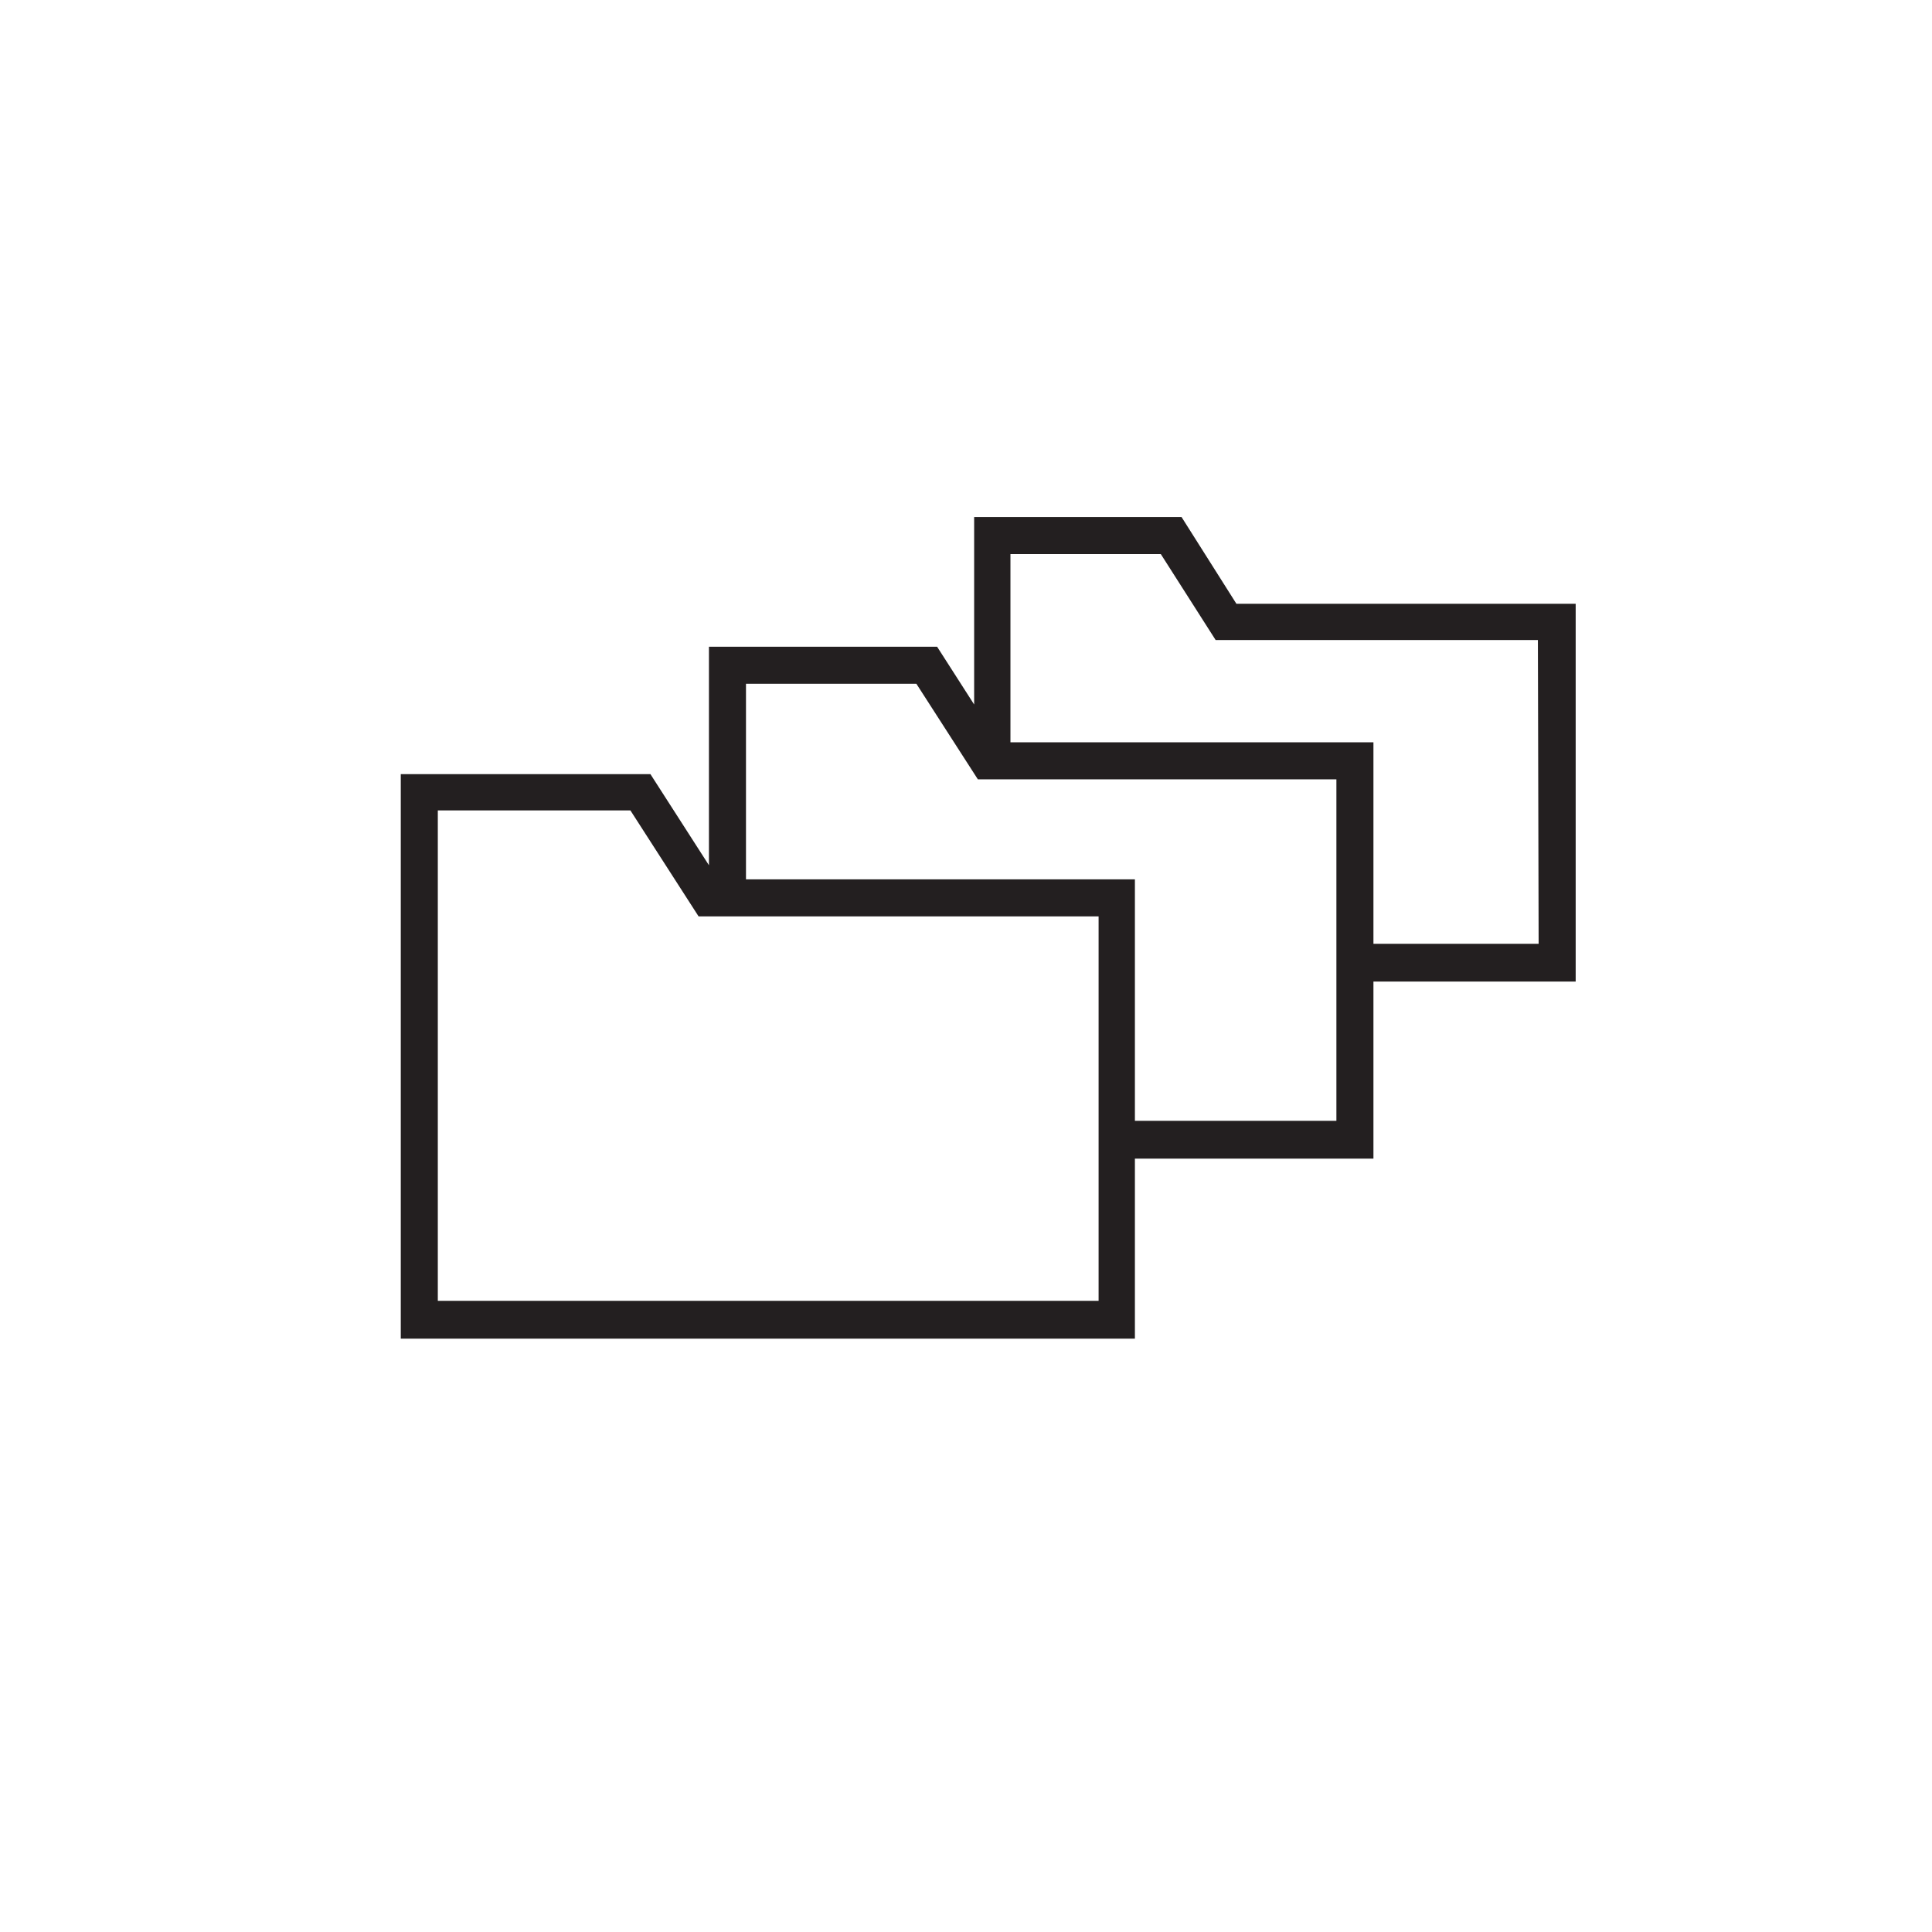
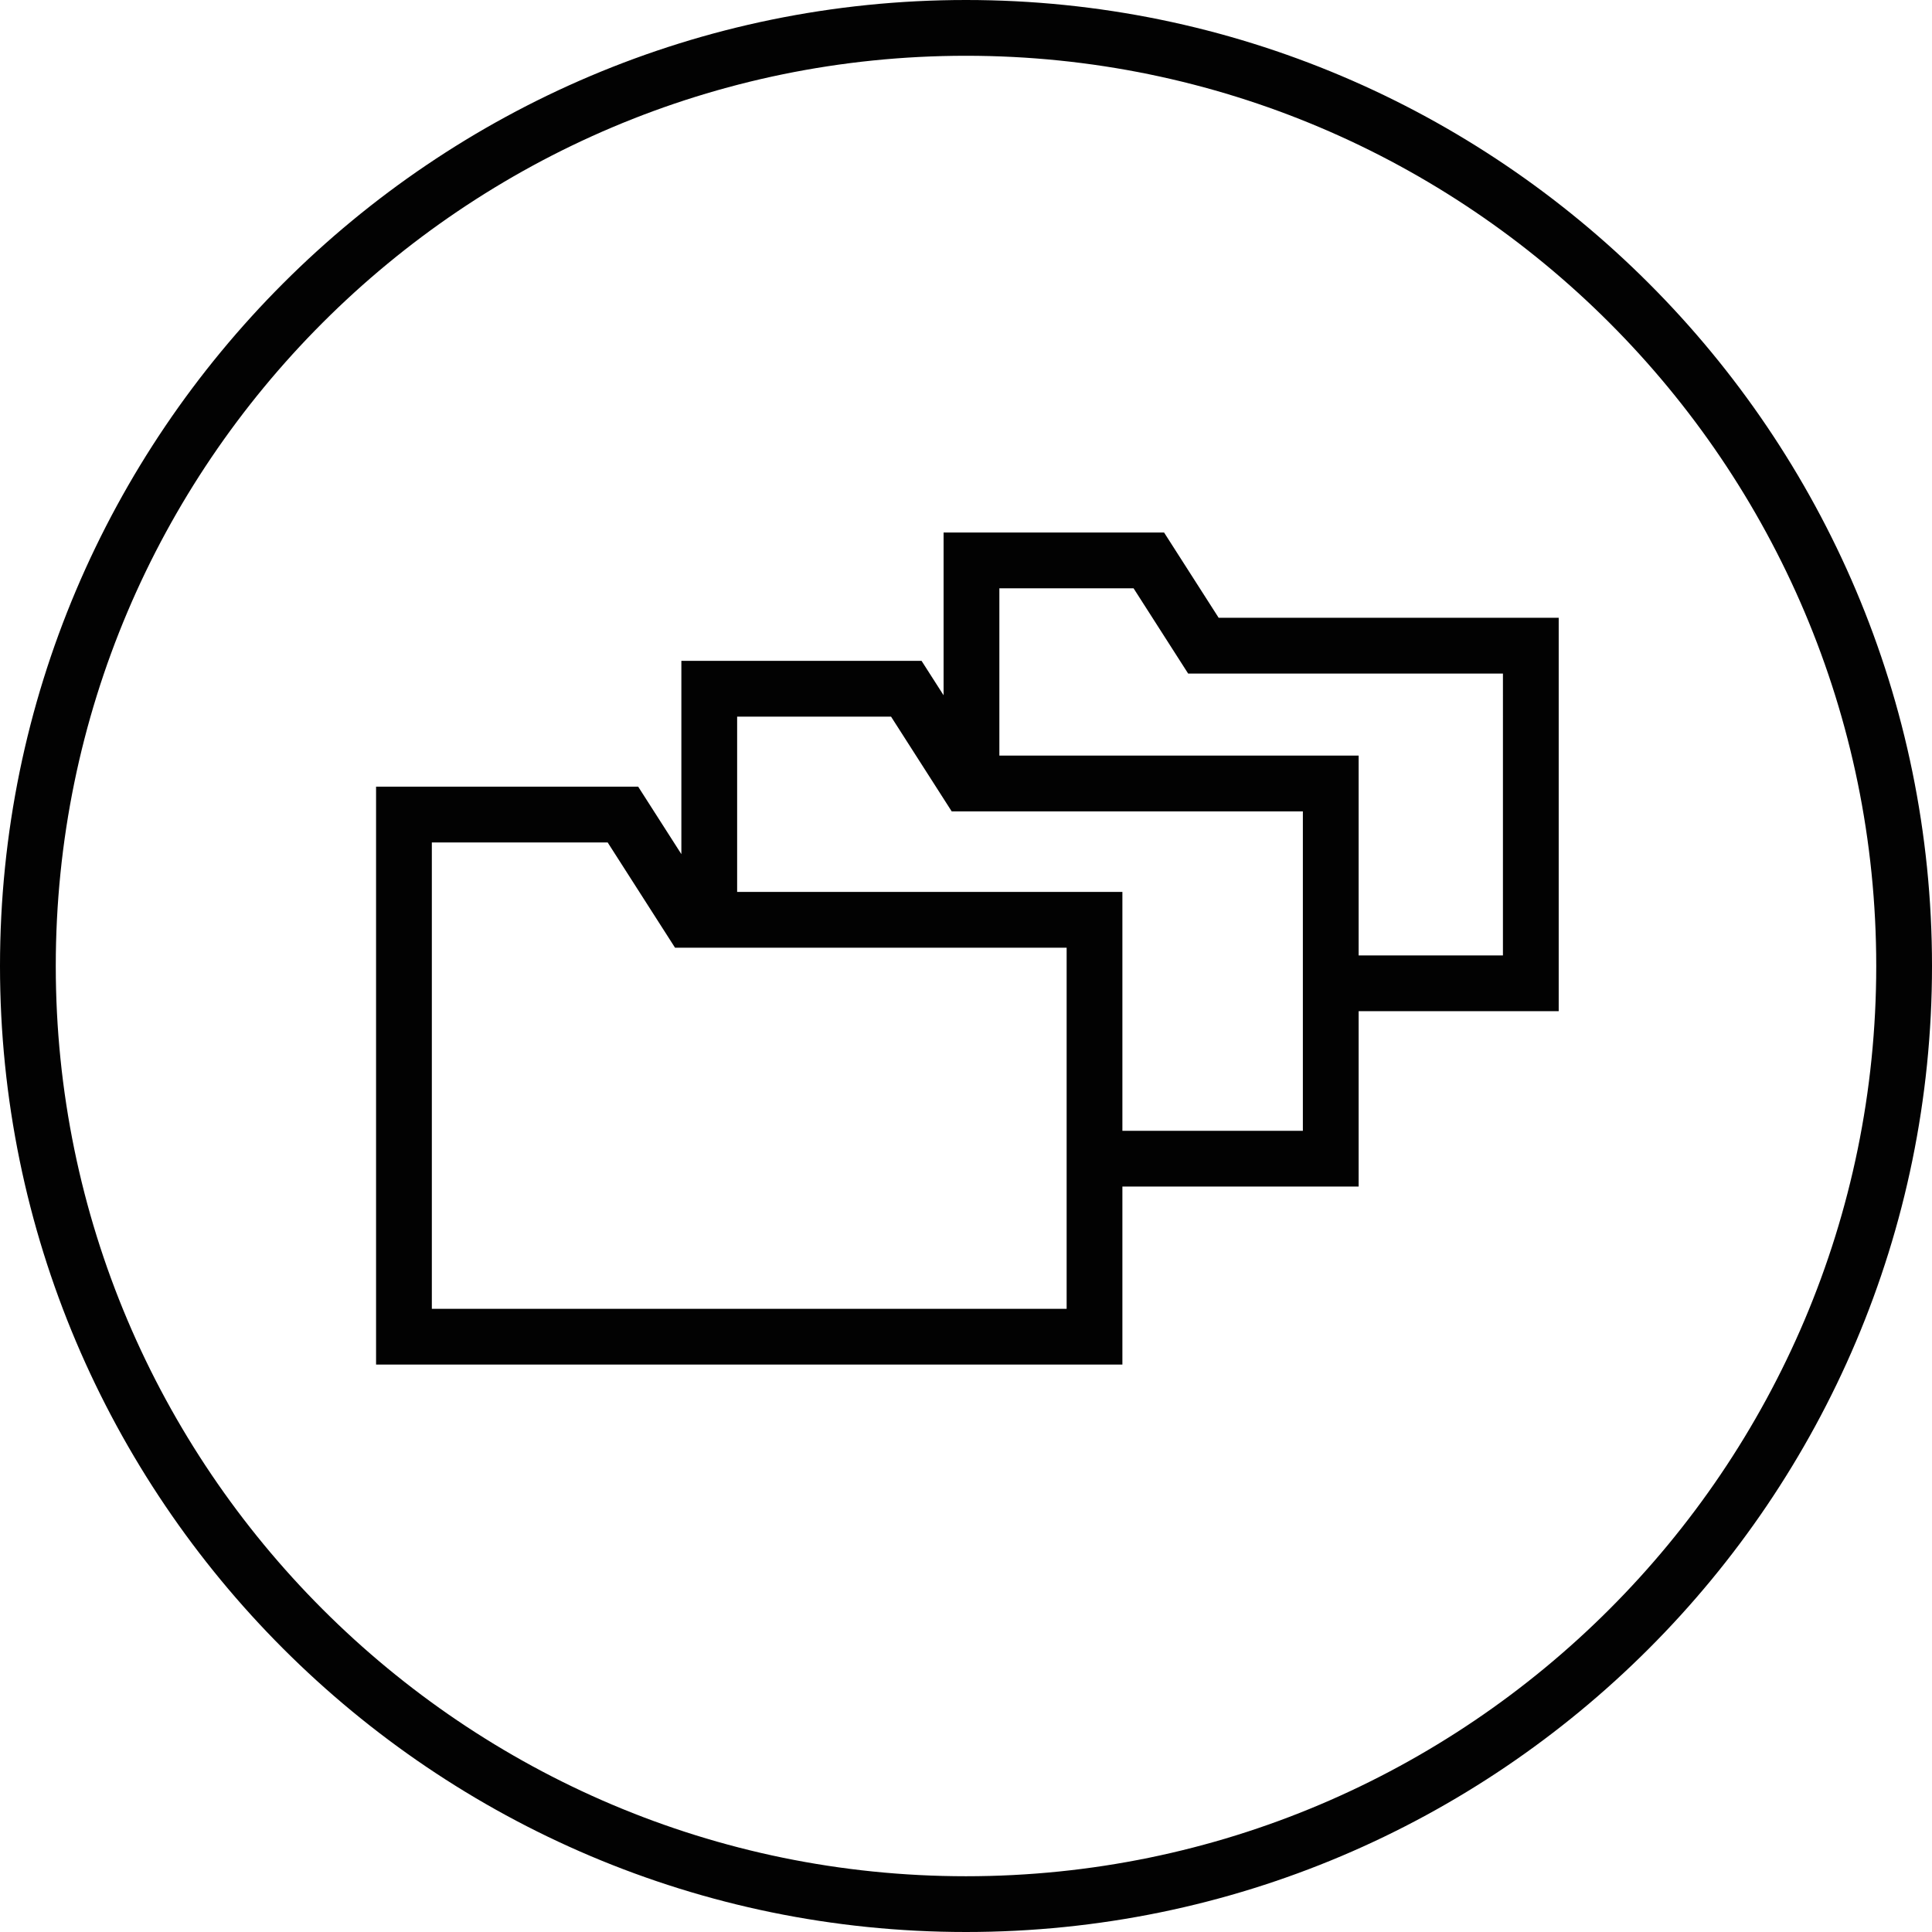
- <svg xmlns="http://www.w3.org/2000/svg" version="1.1" id="Warstwa_1" x="0px" y="0px" viewBox="0 0 260.8 260.8" enable-background="new 0 0 260.8 260.8" xml:space="preserve">
-   <g id="apla">
- </g>
-   <g id="Layer_1">
-     <g>
-       <path fill="#231F20" d="M159.5,69.8h-28v25.3l-5-7.8H95.7v29.5l-7.9-12.3H54.1v76.2h99.1v-24.3h32.2v-23.9h27.3v-51h-45.8    L159.5,69.8z M148.2,175.6H59.1v-66.2h26l9.2,14.3h54V175.6z M180.4,151.3h-27.2v-32.6h-52.5V92.3h23l8.3,12.9h48.4L180.4,151.3    L180.4,151.3z M207.7,127.4h-22.3v-27.2h-49V74.8h20.3l7.4,11.6h43.5L207.7,127.4L207.7,127.4z" />
-     </g>
-   </g>
+ <svg xmlns="http://www.w3.org/2000/svg" width="263.279" height="263.279" viewBox="-1.246 -1.246 263.279 263.279">
+   <path fill="#020202" d="M130.393-1.246c-72.586 0-131.639 59.053-131.639 131.64s59.053 131.639 131.639 131.639c72.587 0 131.641-59.053 131.641-131.639S202.979-1.246 130.393-1.246zm0 255.68c-68.395 0-124.039-55.645-124.039-124.041 0-68.395 55.645-124.039 124.039-124.039 68.396 0 124.041 55.644 124.041 124.04s-55.645 124.04-124.041 124.04z" />
+   <path fill="#020202" d="M157.386 71.322h-30.047V93.5l-3.001-4.688H91.606v26.339l-5.887-9.197H50.002v78.751h101.704v-24.258h32.193v-23.894h27.264V82.941h-46.339l-7.438-11.619zm-22.446 30.401v-22.8h18.288l7.438 11.619h42.898l-.001 38.414h-19.664v-27.233H134.94zm-35.734 18.576V96.412h20.974l8.264 12.91H176.3v43.528h-24.594V120.3h-52.5zm-17.645-6.744l9.181 14.345h53.365v49.207H57.602v-63.552h23.959z" />
</svg>
